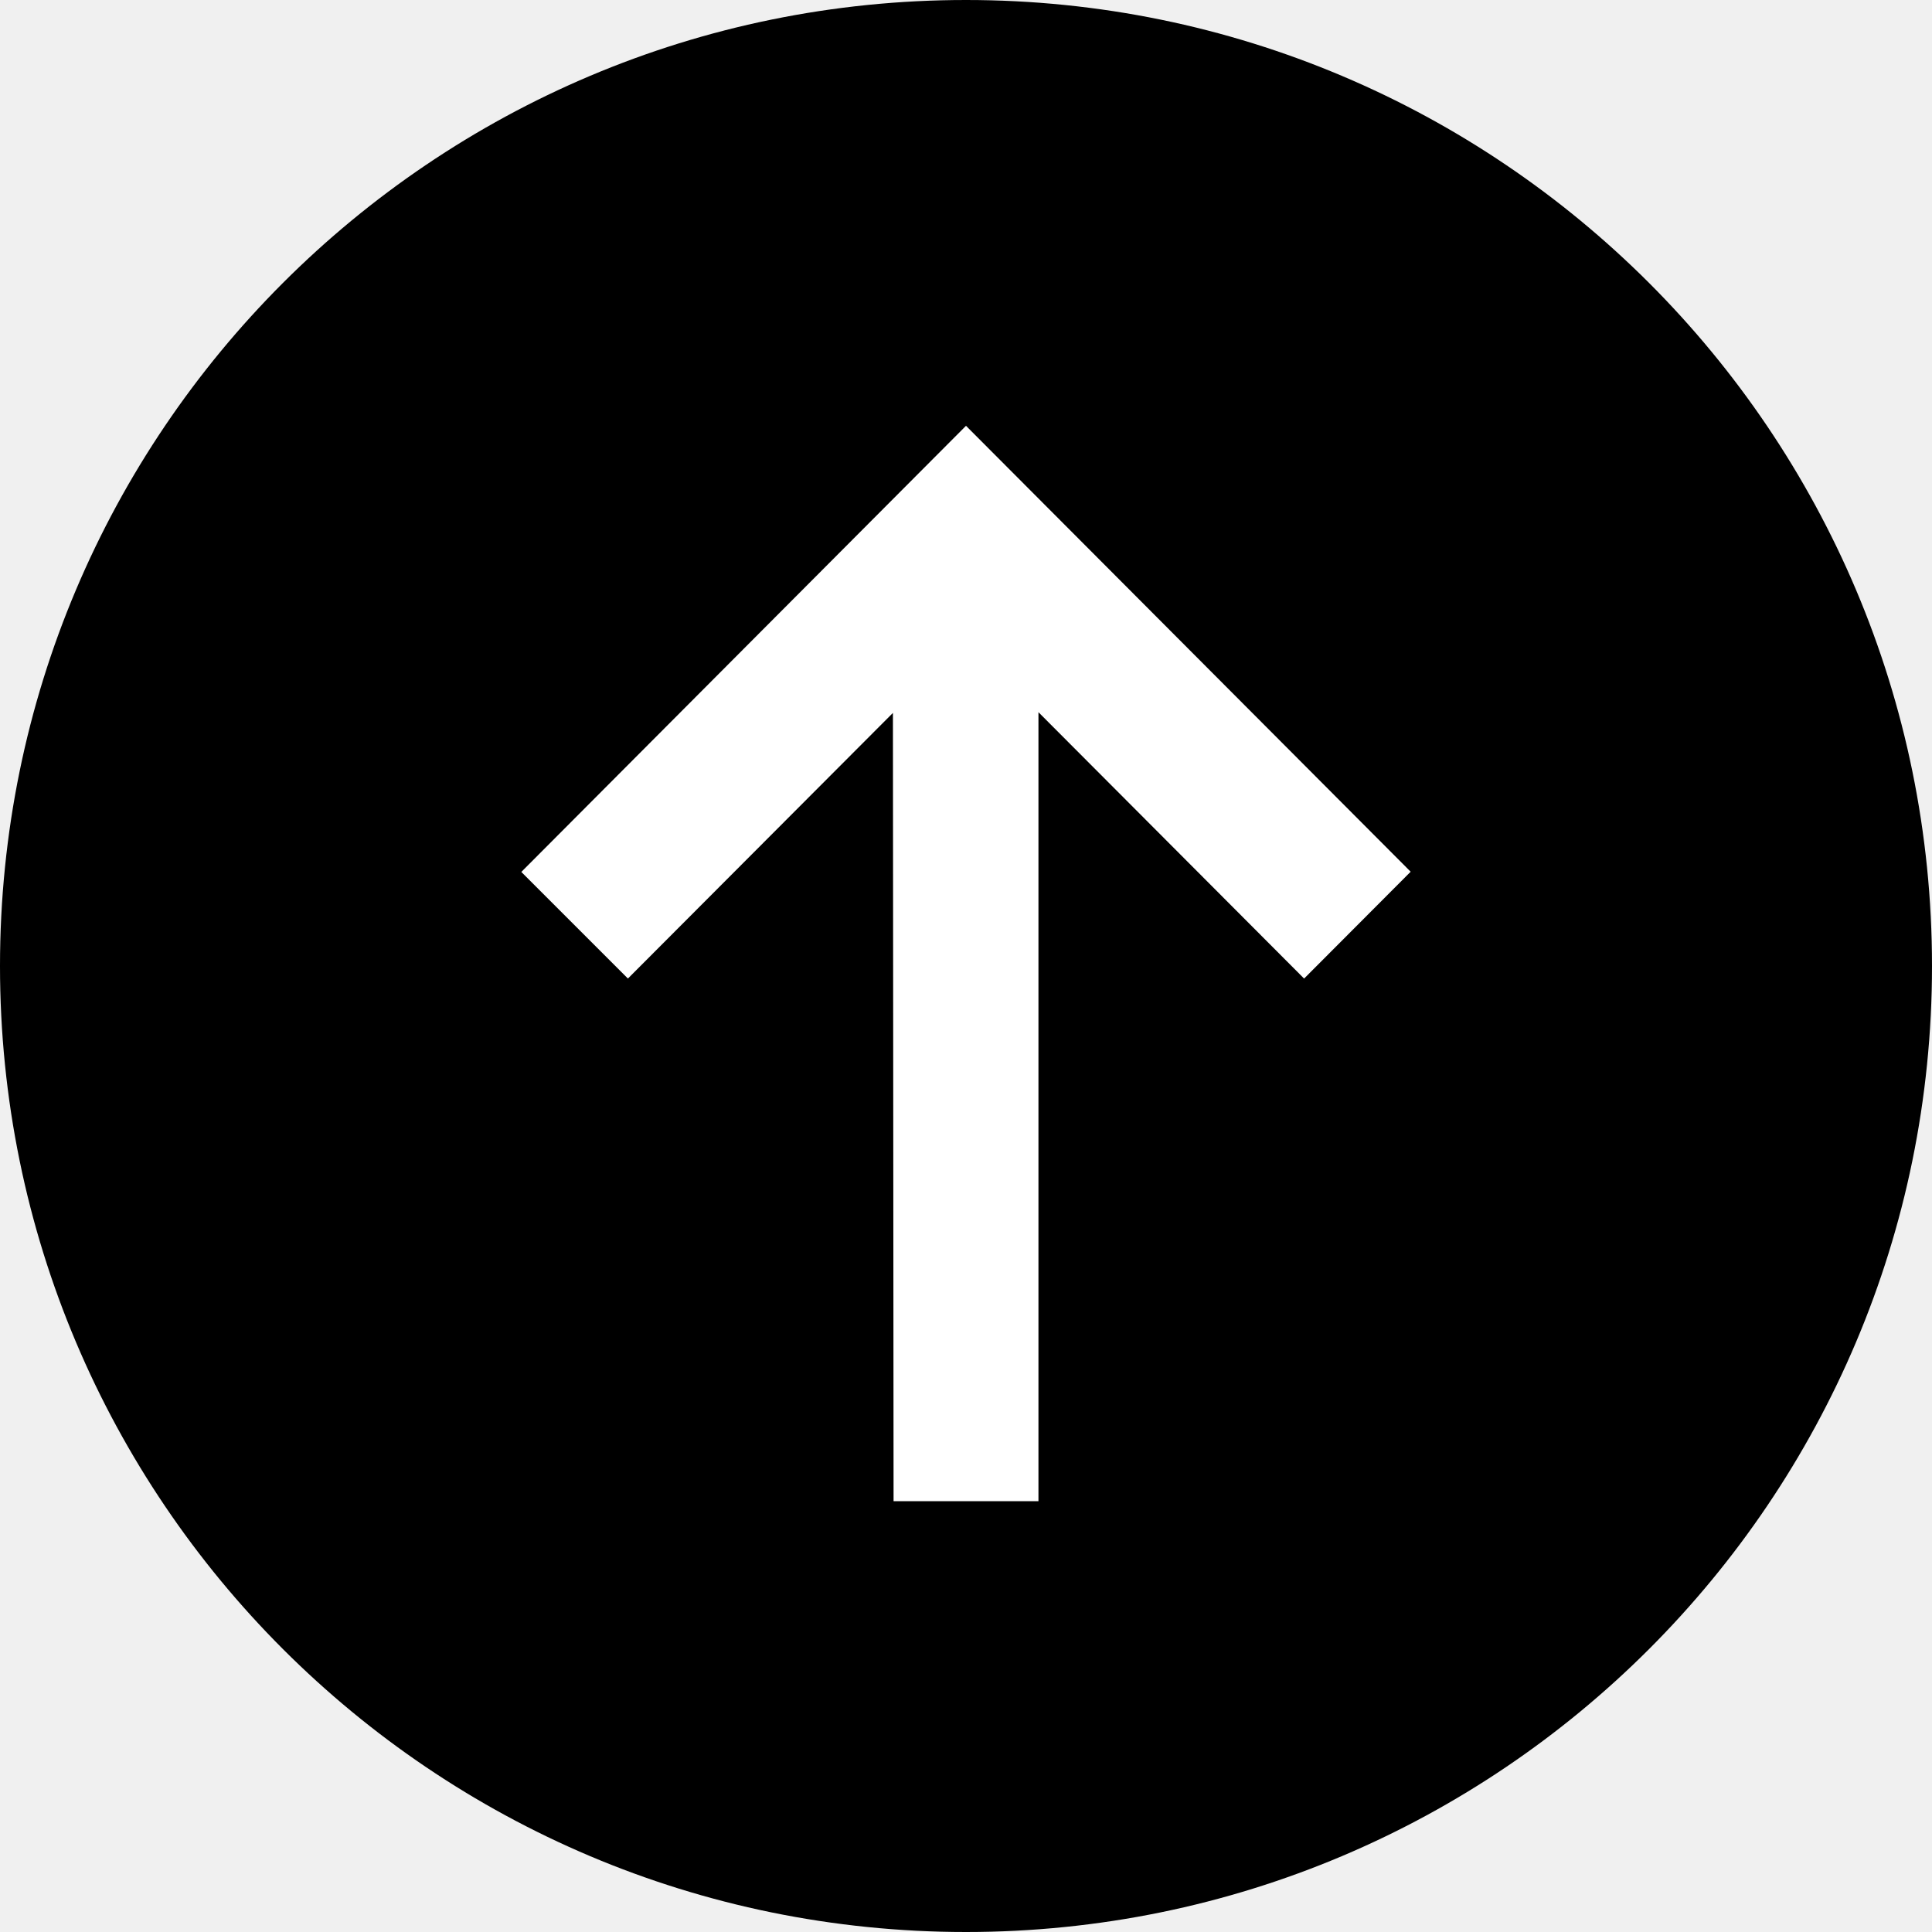
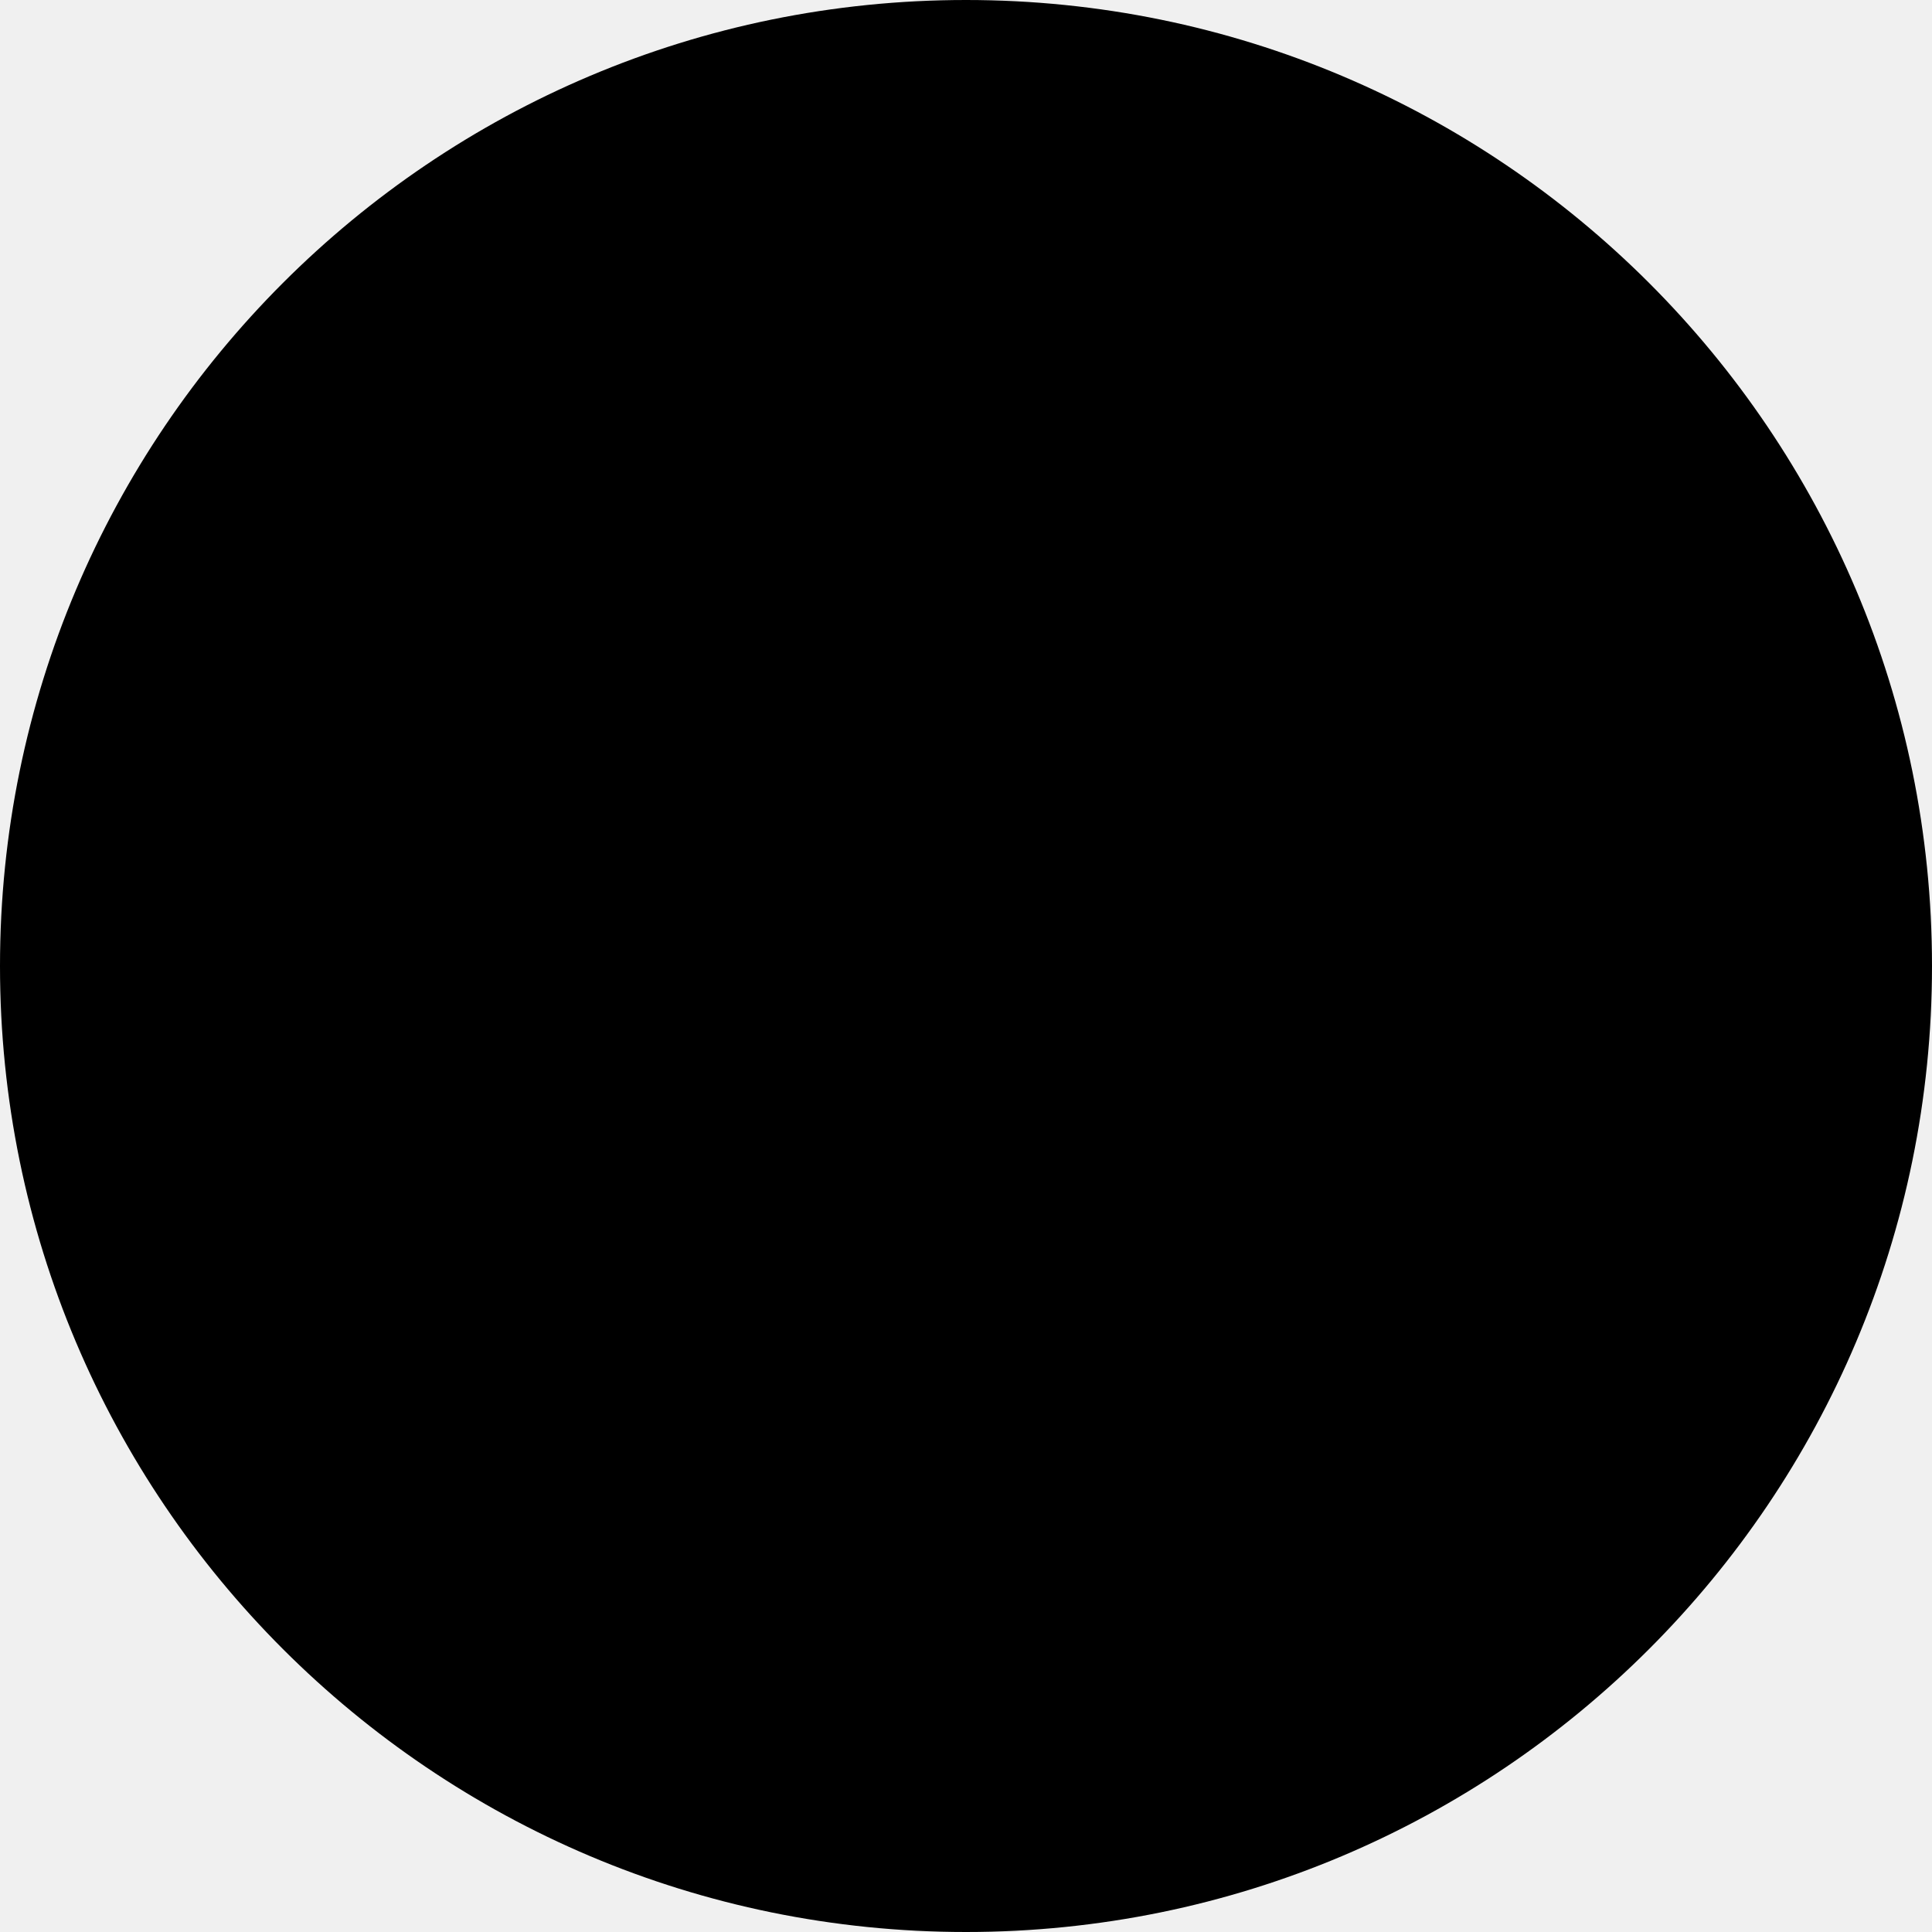
<svg xmlns="http://www.w3.org/2000/svg" width="20" height="20" viewBox="0 0 20 20">
  <path d="M20 10c0-5.523-4.477-10-10-10S0 4.477 0 10s4.477 10 10 10 10-4.477 10-10z" />
-   <path d="M9.493 6.776l-2.993 3-.75-.75L10 4.762l4.25 4.262-.75.752-3-3.008v8.522h-1l-.007-8.516z" stroke="#FFF" stroke-width=".5" fill="#FFF" />
+   <path class="back" d="M9.493 6.776l-2.993 3-.75-.75L10 4.762l4.25 4.262-.75.752-3-3.008v8.522h-1l-.007-8.516z" stroke-width=".5" />
</svg>
